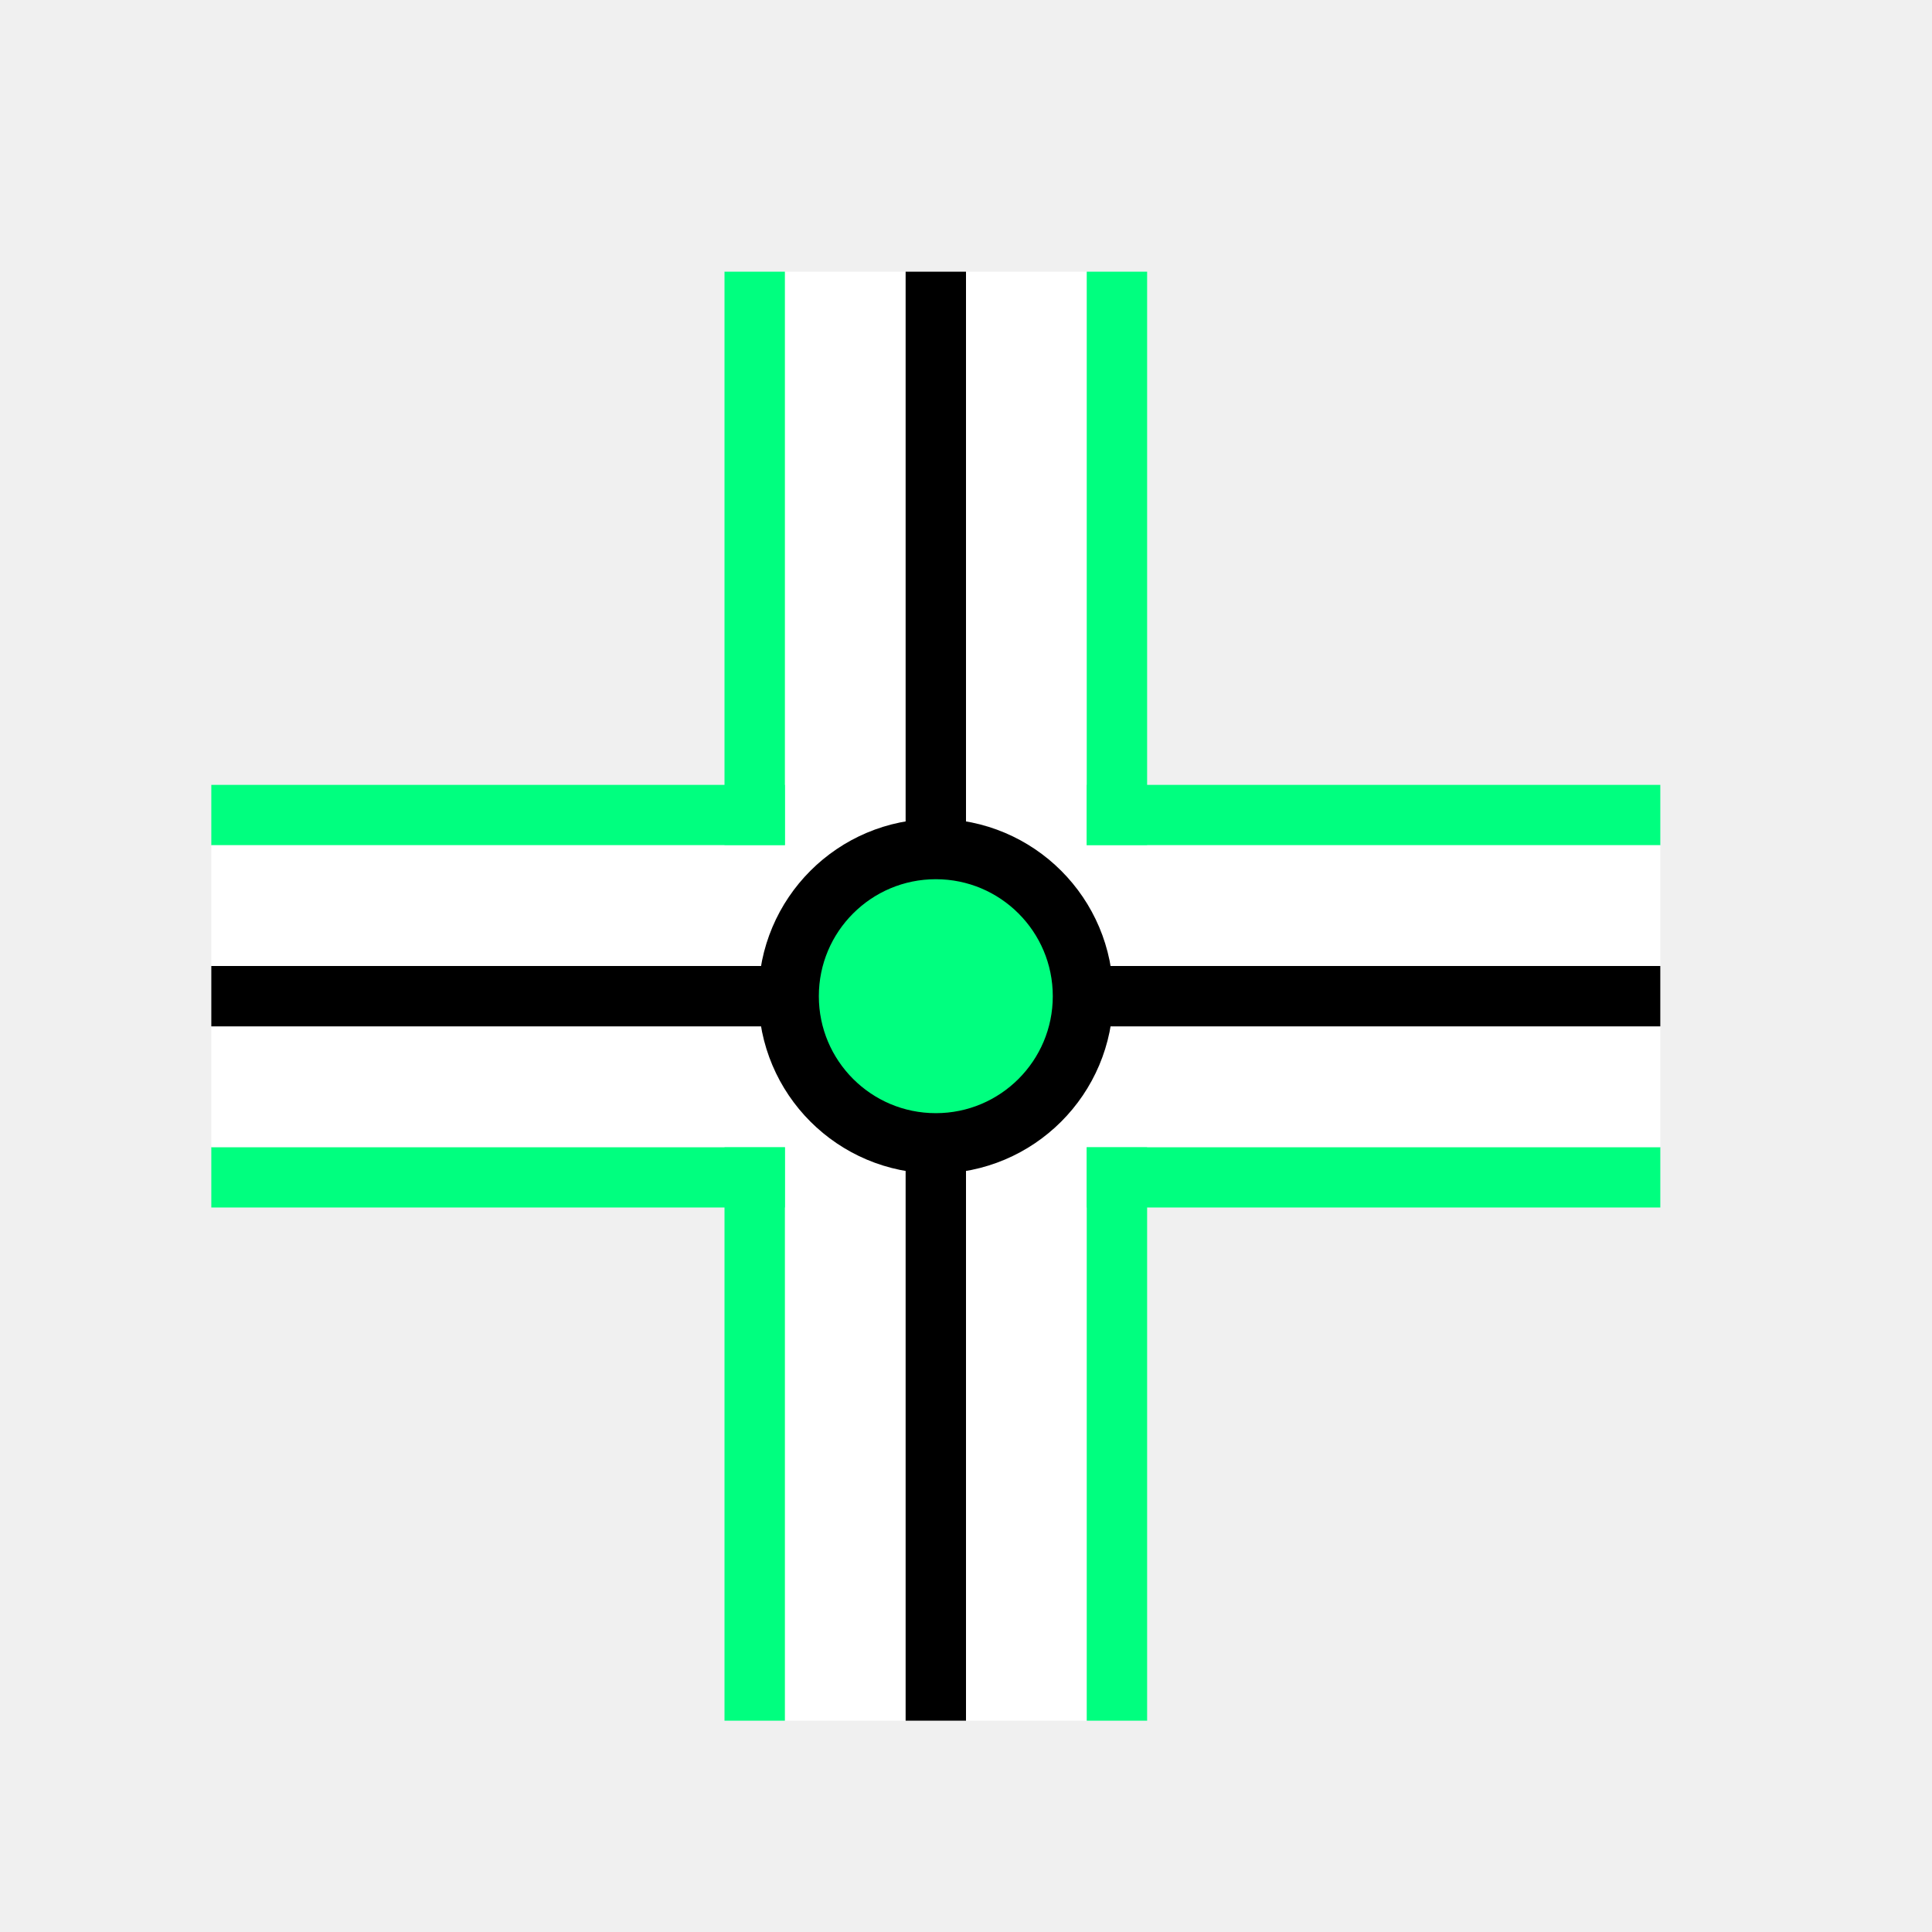
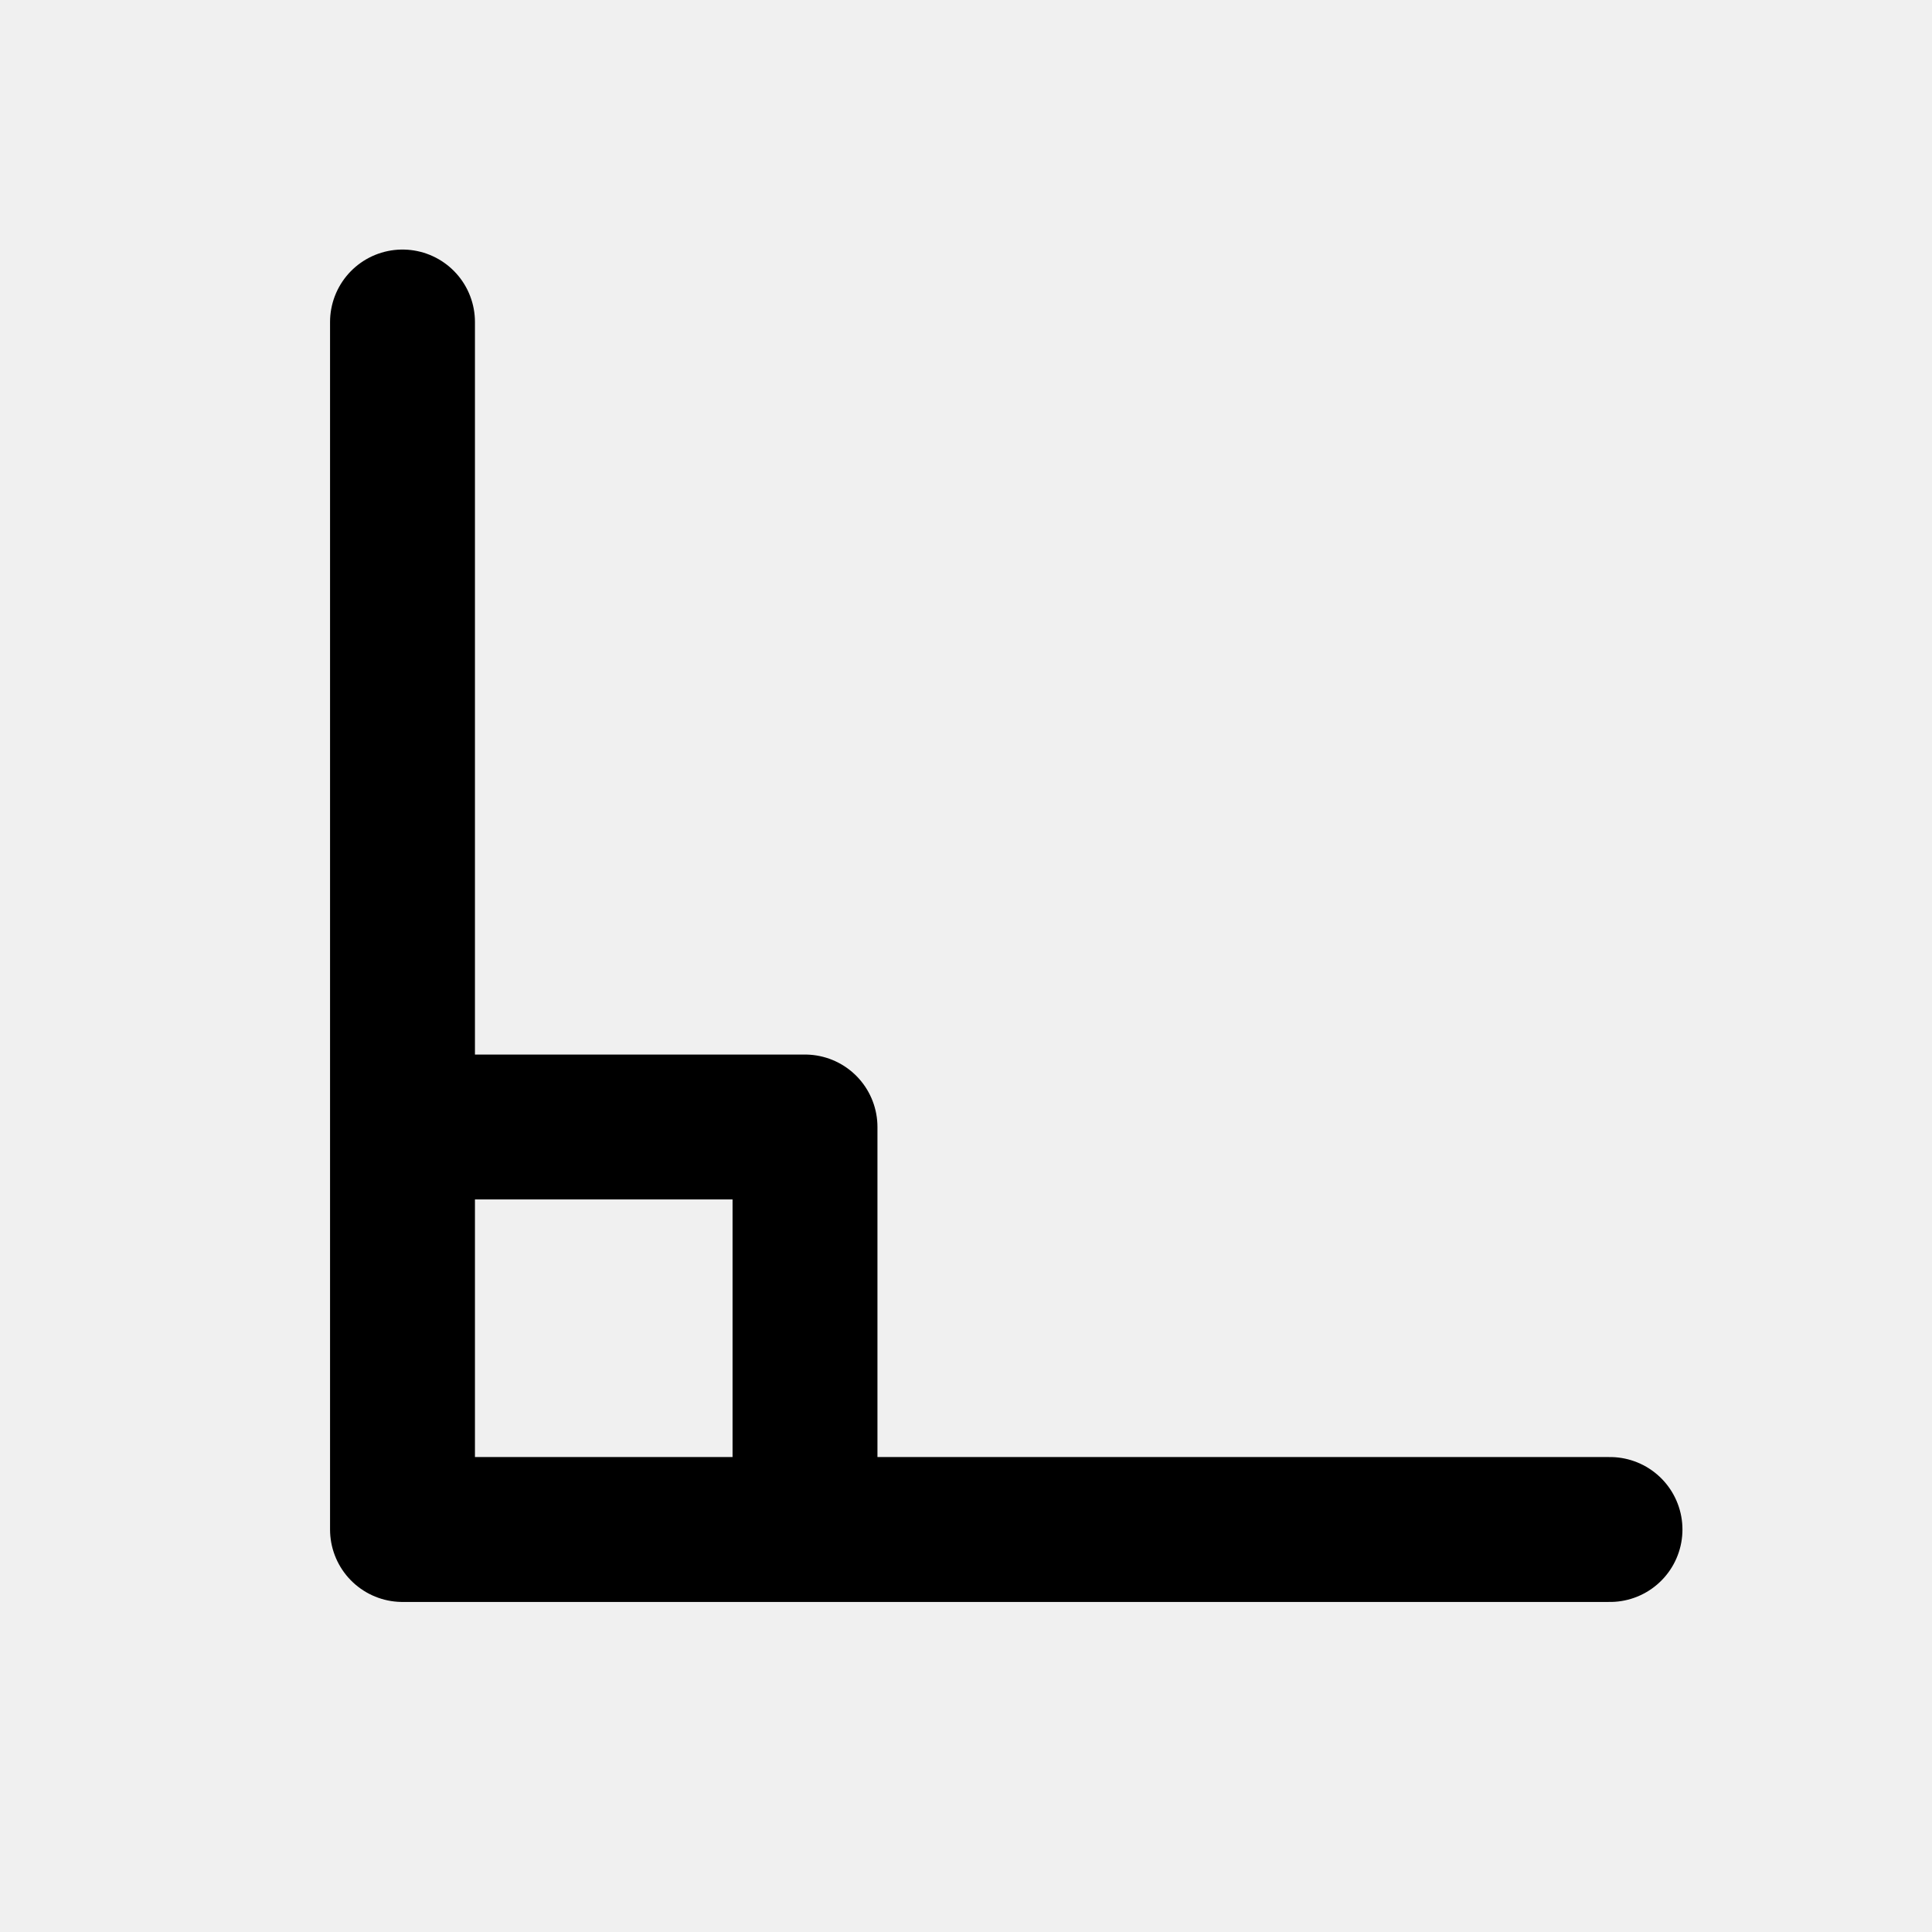
- <svg xmlns="http://www.w3.org/2000/svg" height="256" viewBox="0 0 256 256" width="256">
-   <g fill-rule="evenodd">
-     <path d="m28 108h192" stroke="#00ff7f" stroke-width="8" />
-     <path d="m28 156h192" fill="#00ff7f" stroke="#00ff7f" stroke-width="8" />
-     <path d="m124 228v-192" fill="#fff" stroke="#fff" stroke-width="40" />
-     <path d="m100 228v-192" stroke="#00ff7f" stroke-width="8" />
-     <path d="m148 228v-192" fill="#00ff7f" stroke="#00ff7f" stroke-width="8" />
-     <path d="m28 132h192" fill="#fff" stroke="#fff" stroke-width="40" />
-     <g stroke="#000" stroke-width="8">
-       <path d="m28 132h192" />
-       <path d="m124 228v-192" />
-     </g>
-   </g>
-   <circle cx="124" cy="132" fill="#00ff7f" r="19.5" stroke="#000" stroke-dashoffset="6" stroke-linejoin="bevel" stroke-width="8" />
+ <svg xmlns="http://www.w3.org/2000/svg" viewBox="0 0 24 24" width="24" height="24">
+   <path d="M5 4v15h15 M5 14h5v5" fill="none" stroke="#000" stroke-width="1.8" stroke-linecap="round" stroke-linejoin="round" />
</svg>
